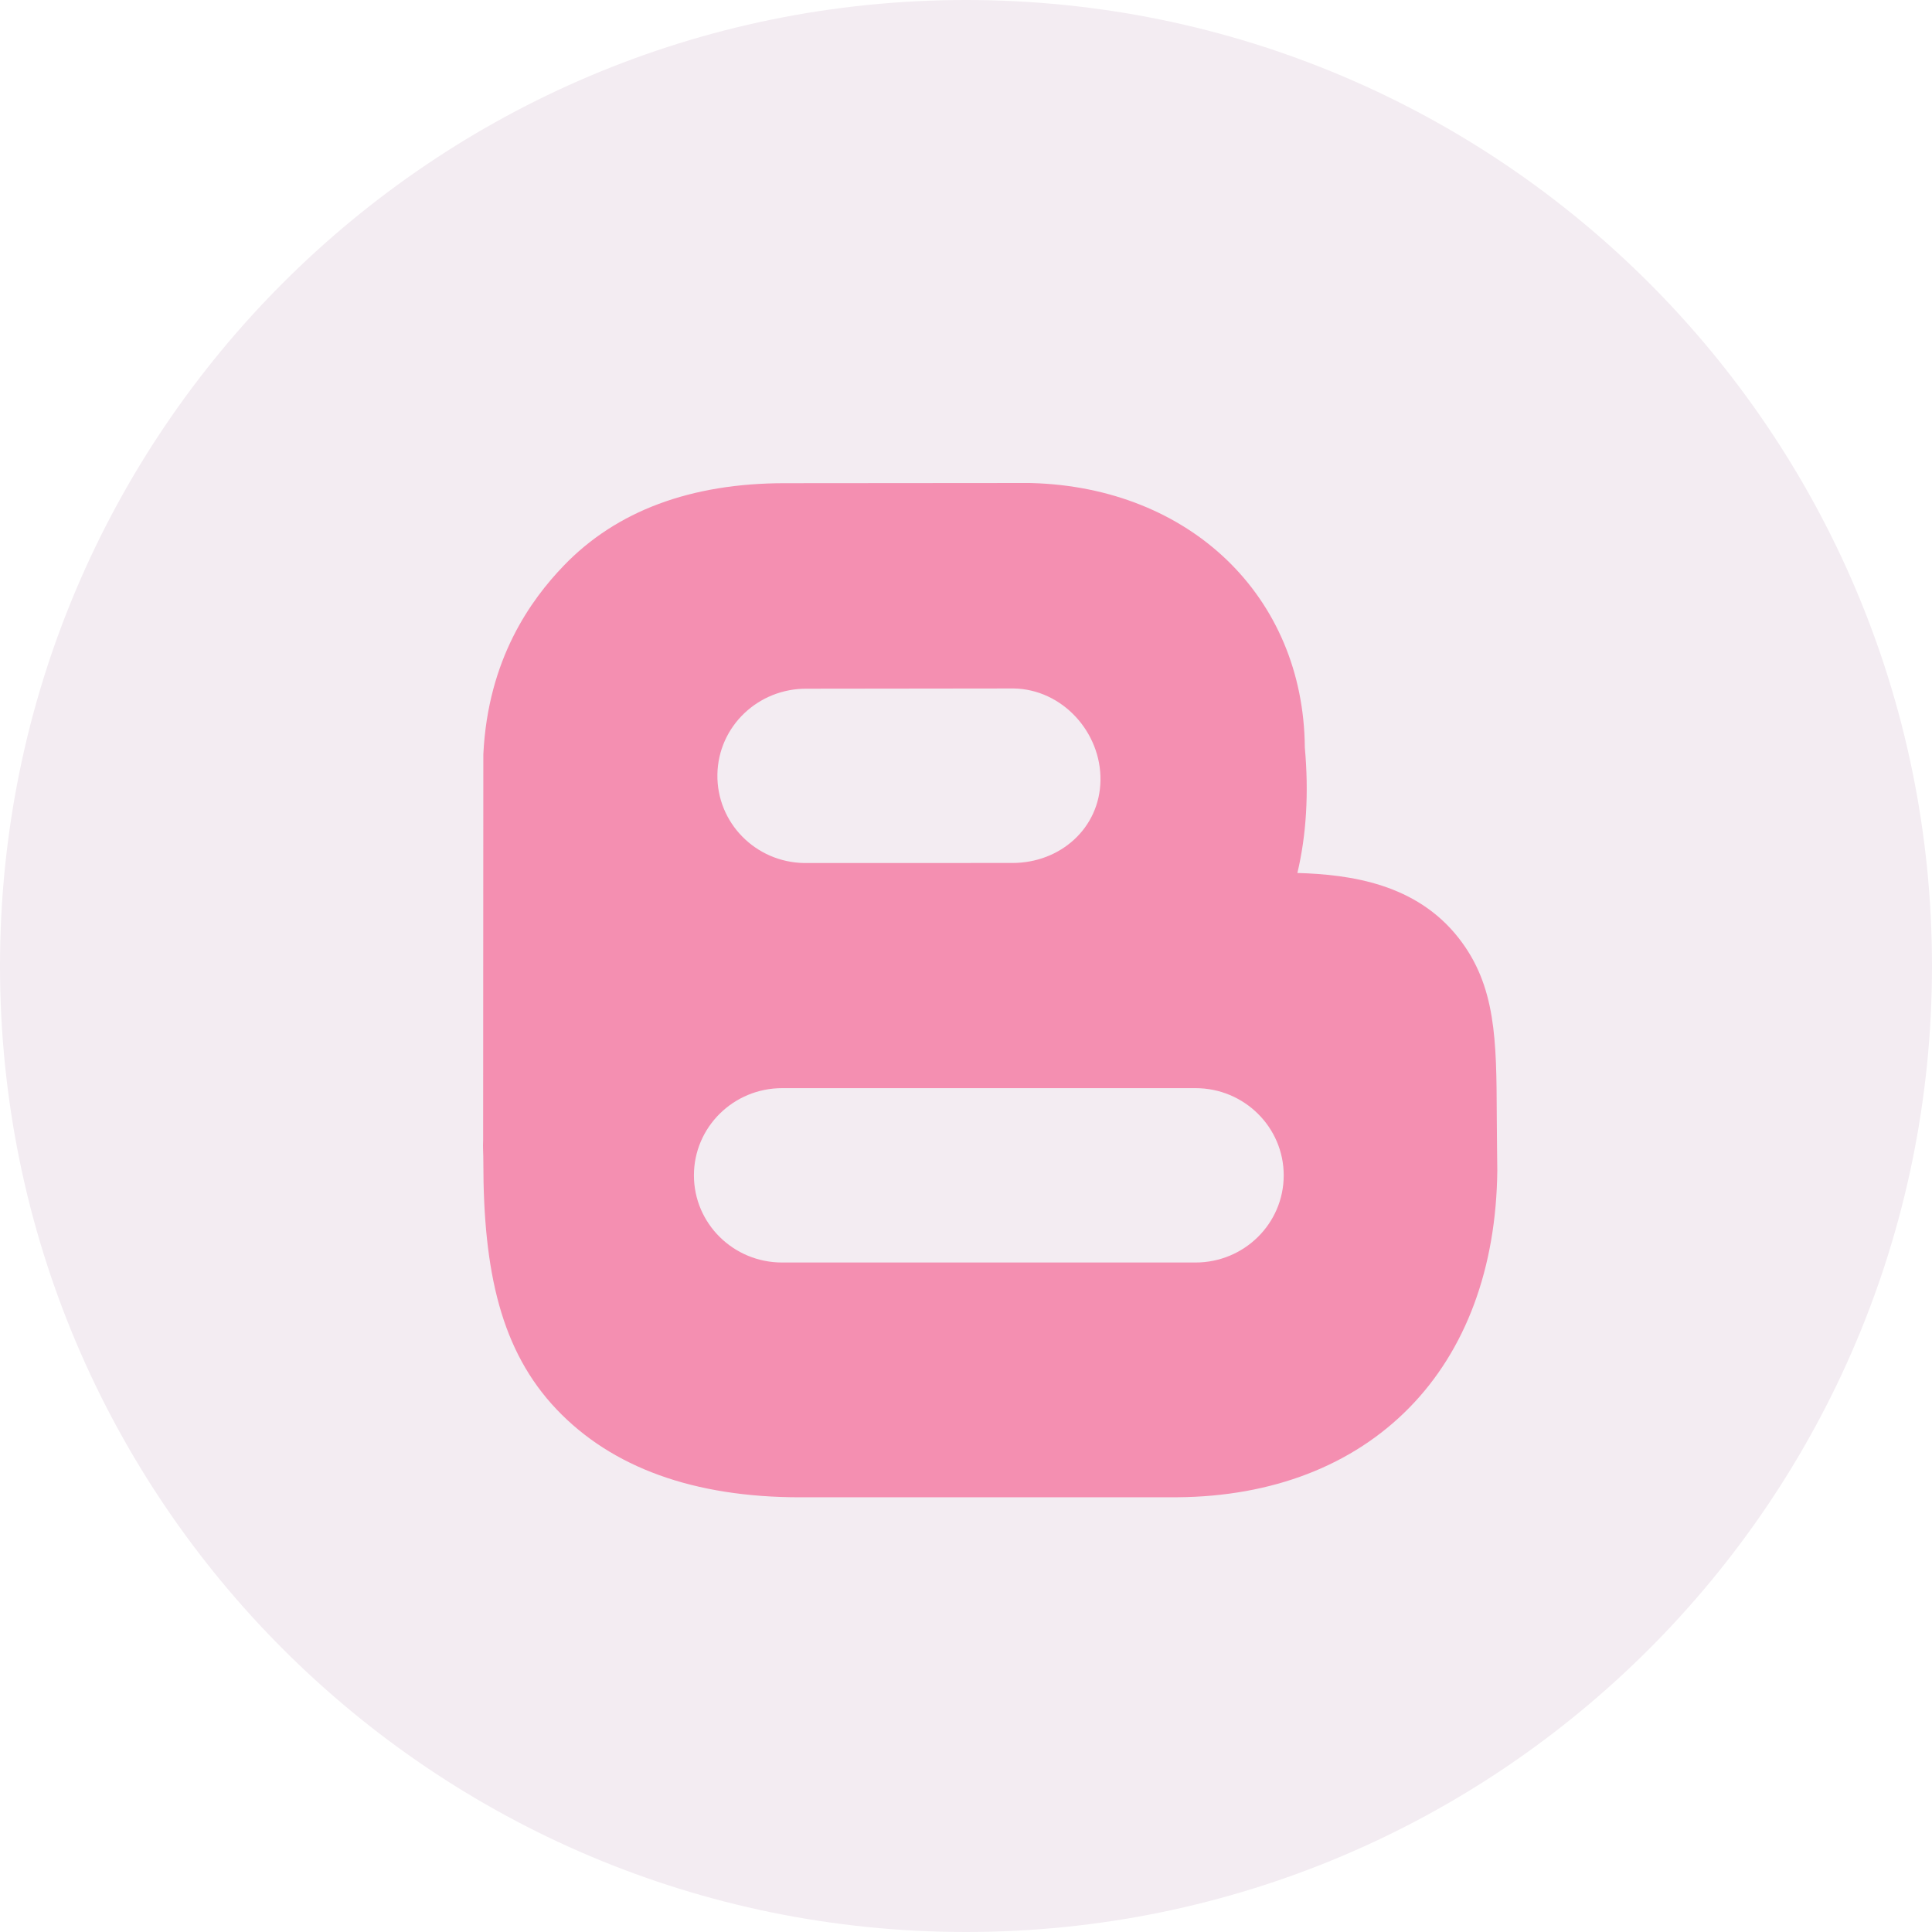
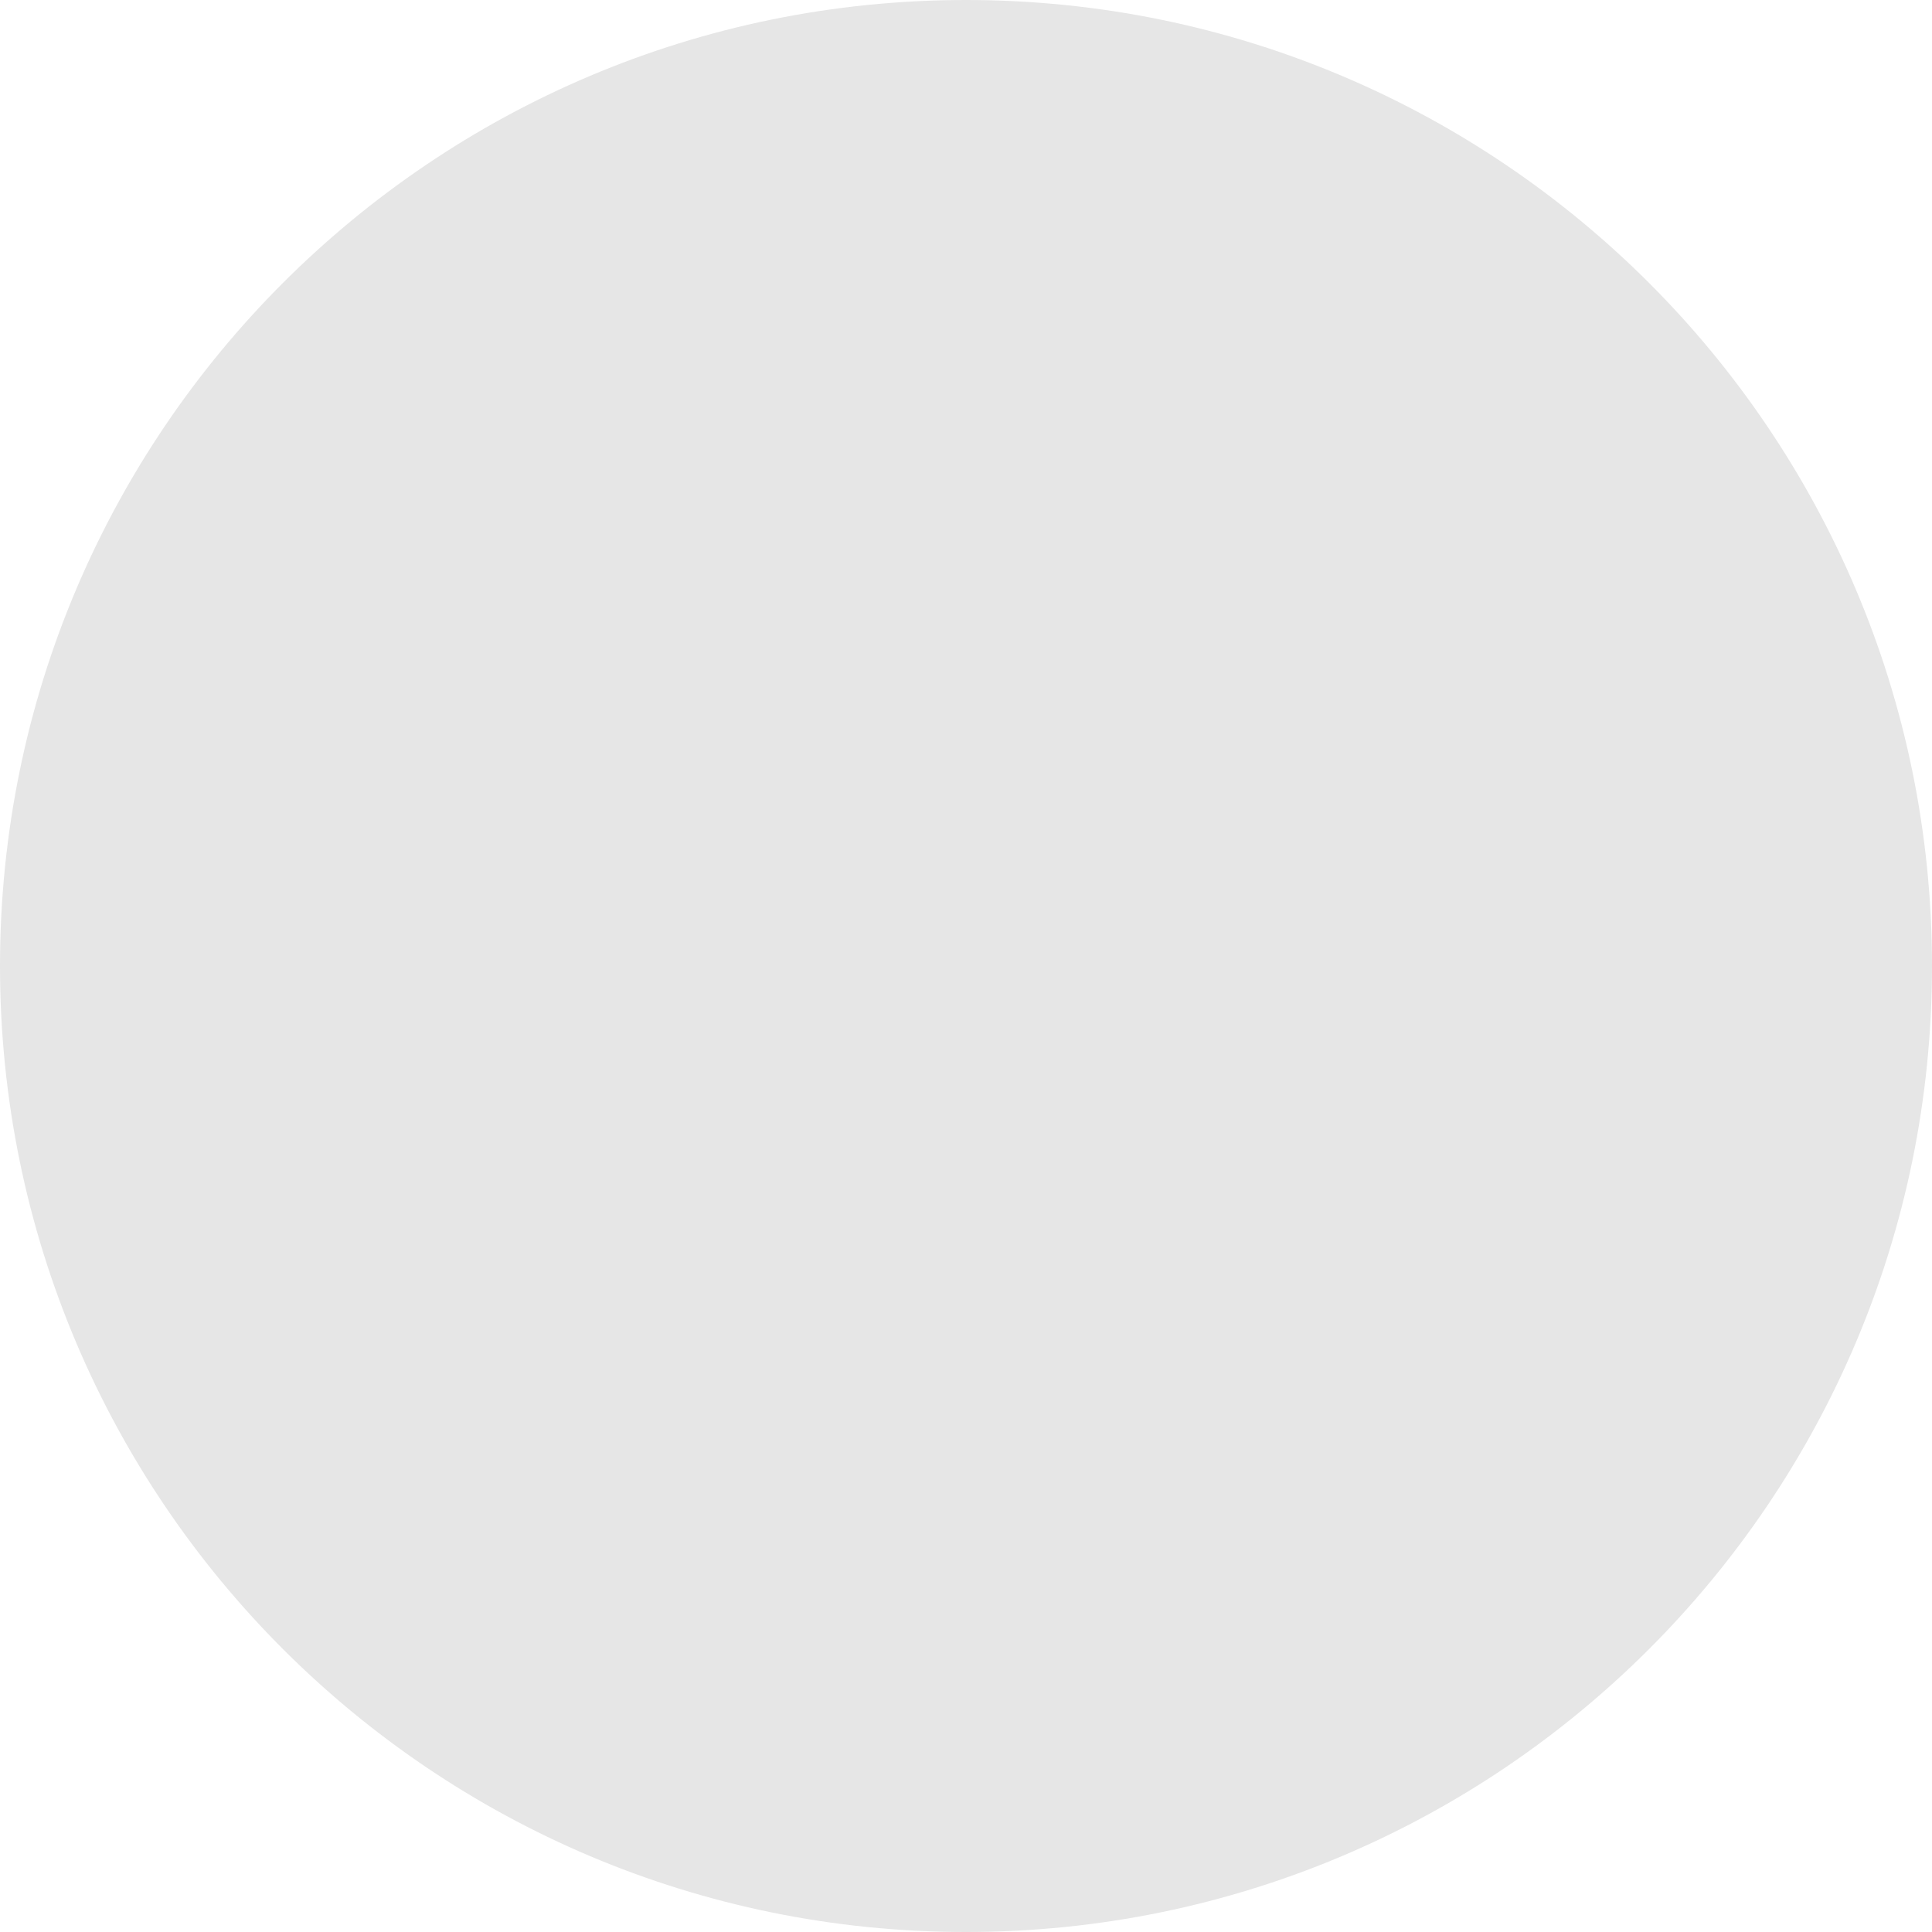
<svg xmlns="http://www.w3.org/2000/svg" width="40px" height="40px" viewBox="0 0 40 40" version="1.1">
  <g id="Oval-Copy" stroke="none" stroke-width="1" fill="none" fill-rule="evenodd">
-     <circle fill="#F3ECF2" cx="20" cy="20" r="20" />
-     <path d="M30.989,23.103 C30.982,21.542 30.977,20.413 30.2,19.421 C29.32,18.297 27.962,18.106 26.861,18.074 C27.047,17.289 27.1,16.418 27.015,15.477 C26.991,12.343 24.632,10.091 21.357,10.001 L21.31,10 L16.302,10.004 L16.248,10.004 C14.3,10.004 12.76,10.579 11.671,11.712 C10.997,12.413 10.102,13.638 10.007,15.618 L10.003,23.603 C9.994,23.754 10.009,23.907 10.007,24.063 C10.007,26.335 10.375,27.97 11.523,29.179 C12.671,30.387 14.369,31 16.568,31 C16.615,31 16.663,31 16.712,30.999 L24.363,30.999 L24.381,30.999 C26.343,30.983 28.001,30.343 29.175,29.148 C30.347,27.956 30.979,26.257 31,24.236 C31,24.236 30.99,23.423 30.989,23.103 Z M16.708,14.259 L20.987,14.254 C21.996,14.27 22.801,15.163 22.784,16.159 C22.768,17.146 21.954,17.867 20.959,17.867 C20.949,17.867 16.65,17.868 16.65,17.868 C15.641,17.852 14.837,17.032 14.853,16.035 C14.869,15.038 15.698,14.249 16.708,14.259 Z M24.751,26.139 L16.193,26.139 C15.184,26.139 14.367,25.332 14.367,24.334 C14.367,23.338 15.184,22.529 16.193,22.529 L24.752,22.529 C25.76,22.529 26.578,23.338 26.578,24.334 C26.578,25.332 25.76,26.139 24.751,26.139 Z" id="Shape" fill="#F48FB1" fill-rule="nonzero" />
+     <circle fill="#e6e6e6" cx="20" cy="20" r="20" />
+     <path d="M30.989,23.103 C30.982,21.542 30.977,20.413 30.2,19.421 C29.32,18.297 27.962,18.106 26.861,18.074 C27.047,17.289 27.1,16.418 27.015,15.477 C26.991,12.343 24.632,10.091 21.357,10.001 L21.31,10 L16.302,10.004 L16.248,10.004 C14.3,10.004 12.76,10.579 11.671,11.712 C10.997,12.413 10.102,13.638 10.007,15.618 L10.003,23.603 C9.994,23.754 10.009,23.907 10.007,24.063 C10.007,26.335 10.375,27.97 11.523,29.179 C12.671,30.387 14.369,31 16.568,31 C16.615,31 16.663,31 16.712,30.999 L24.363,30.999 L24.381,30.999 C26.343,30.983 28.001,30.343 29.175,29.148 C30.347,27.956 30.979,26.257 31,24.236 C31,24.236 30.99,23.423 30.989,23.103 Z M16.708,14.259 L20.987,14.254 C21.996,14.27 22.801,15.163 22.784,16.159 C22.768,17.146 21.954,17.867 20.959,17.867 C20.949,17.867 16.65,17.868 16.65,17.868 C15.641,17.852 14.837,17.032 14.853,16.035 C14.869,15.038 15.698,14.249 16.708,14.259 Z M24.751,26.139 L16.193,26.139 C15.184,26.139 14.367,25.332 14.367,24.334 C14.367,23.338 15.184,22.529 16.193,22.529 L24.752,22.529 C25.76,22.529 26.578,23.338 26.578,24.334 C26.578,25.332 25.76,26.139 24.751,26.139 Z" id="Shape" fill="color[0]" fill-rule="nonzero" />
  </g>
</svg>
